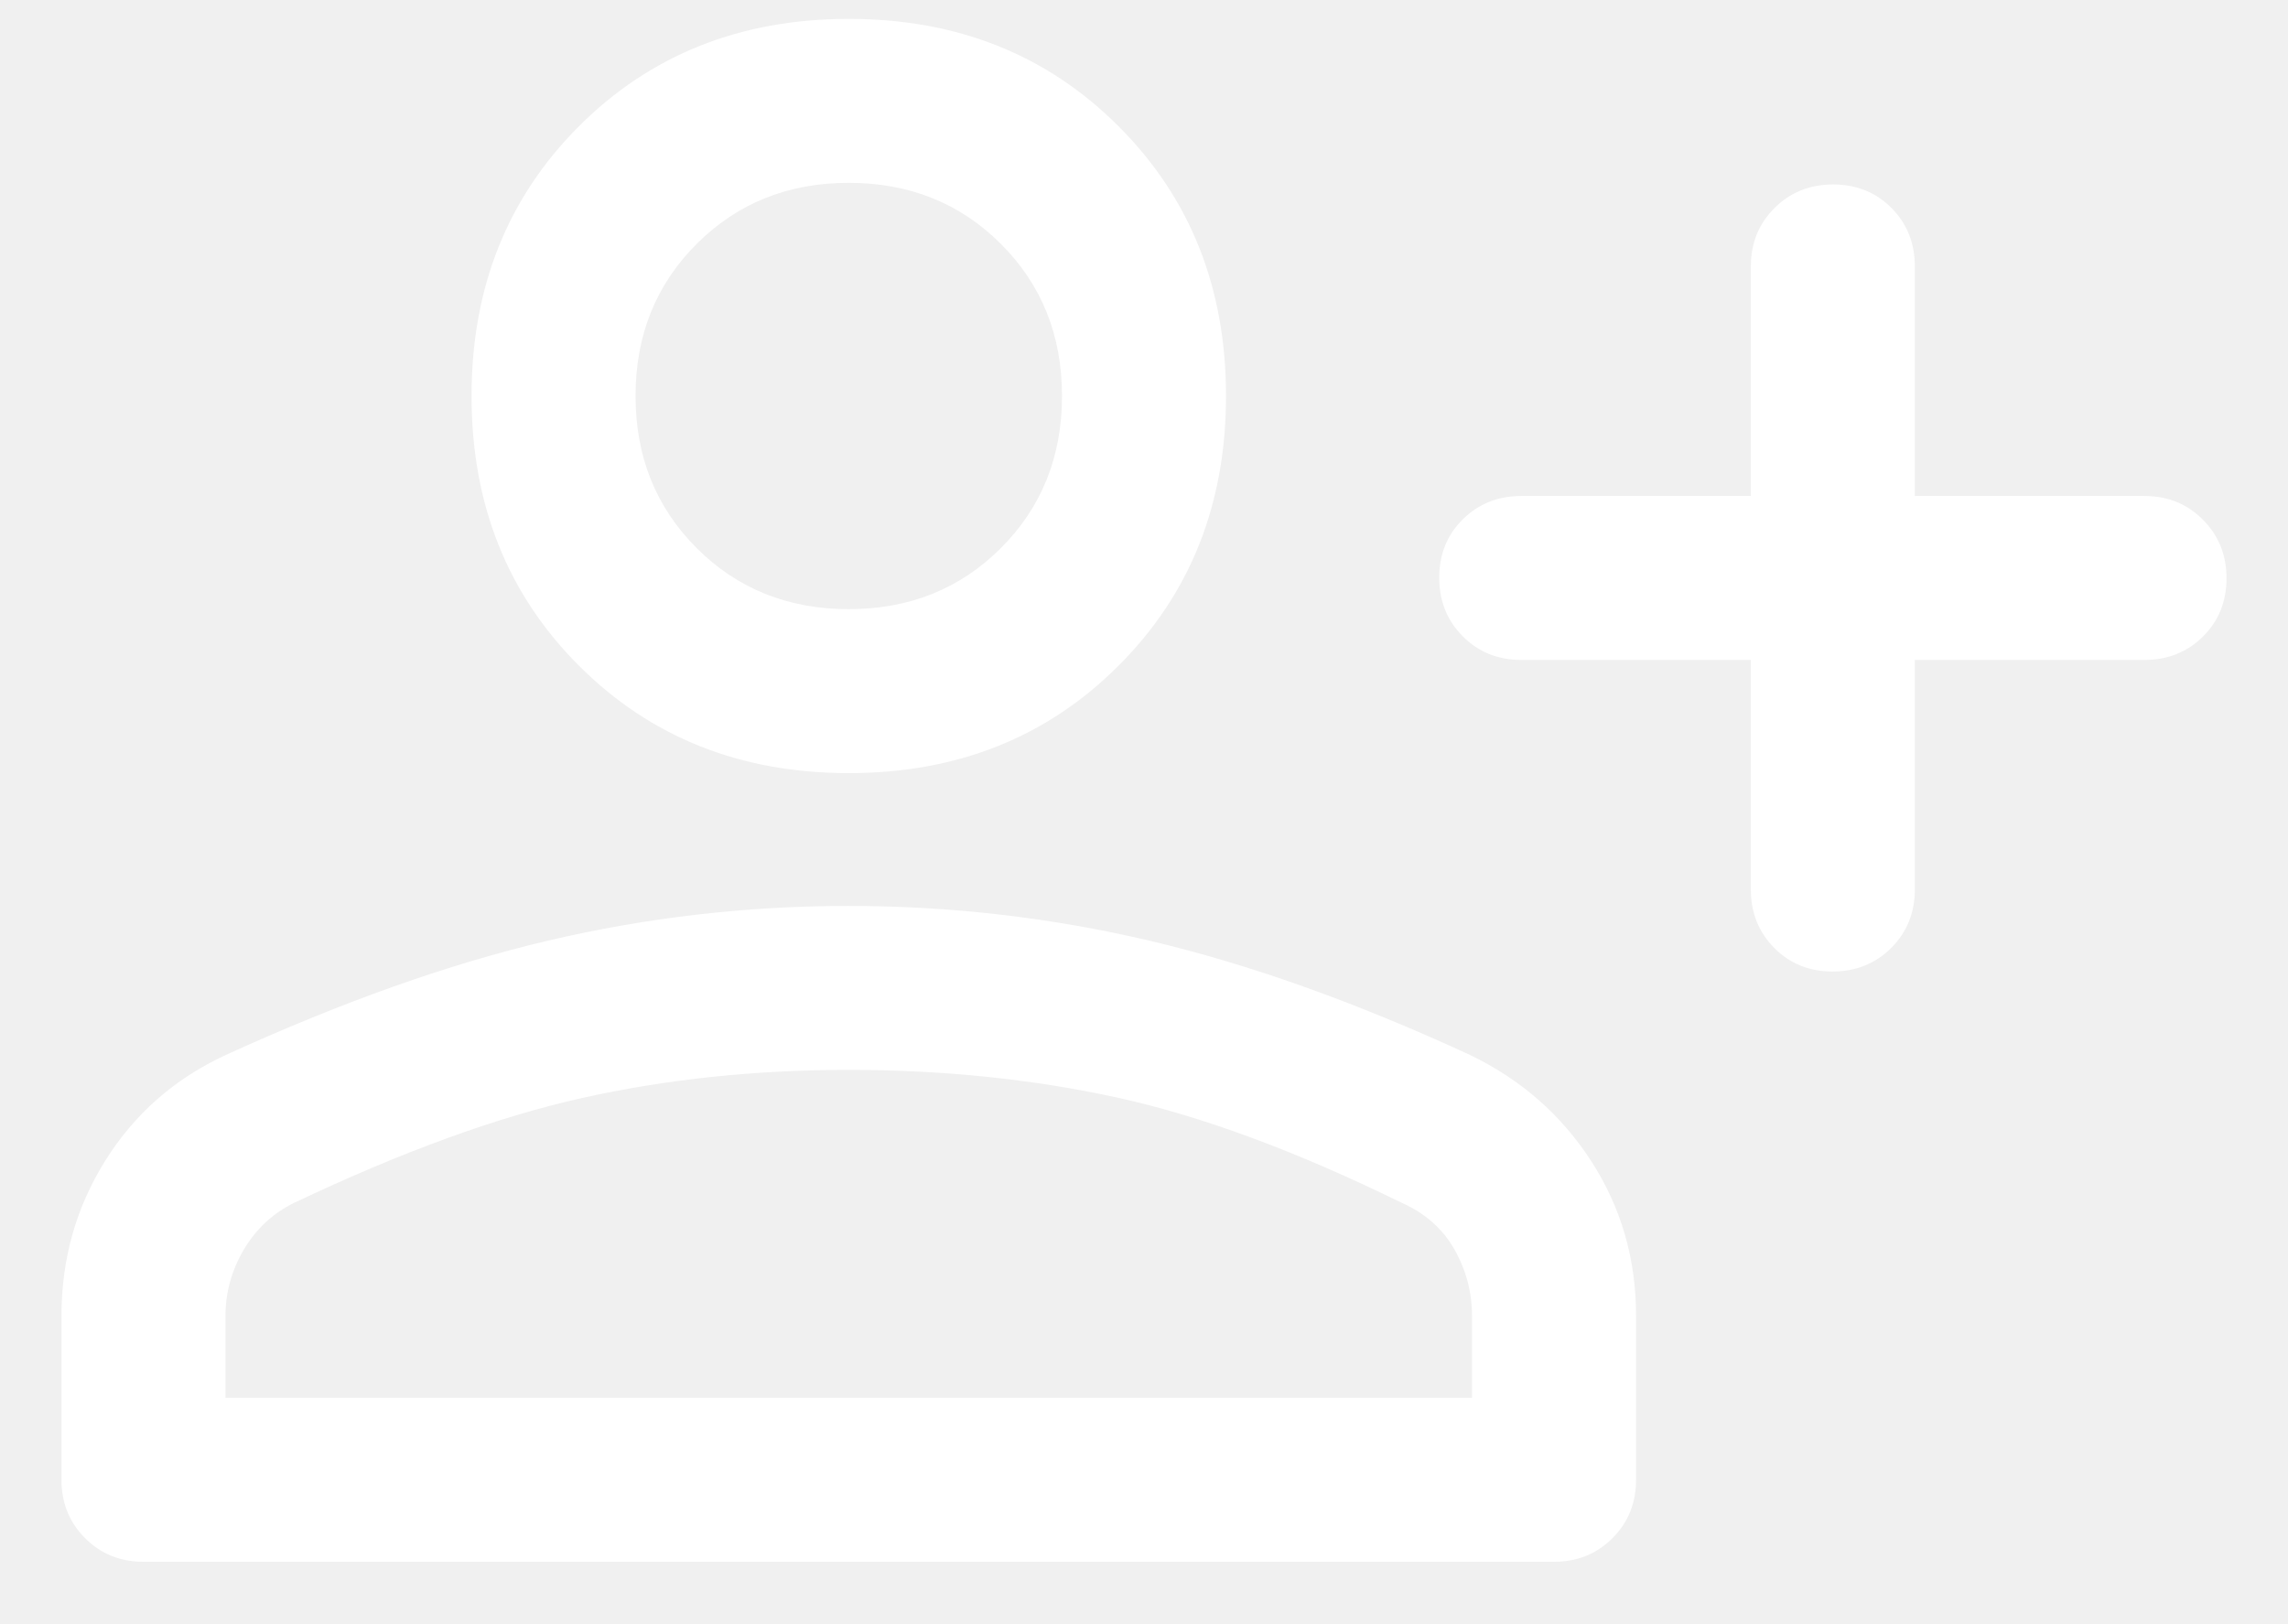
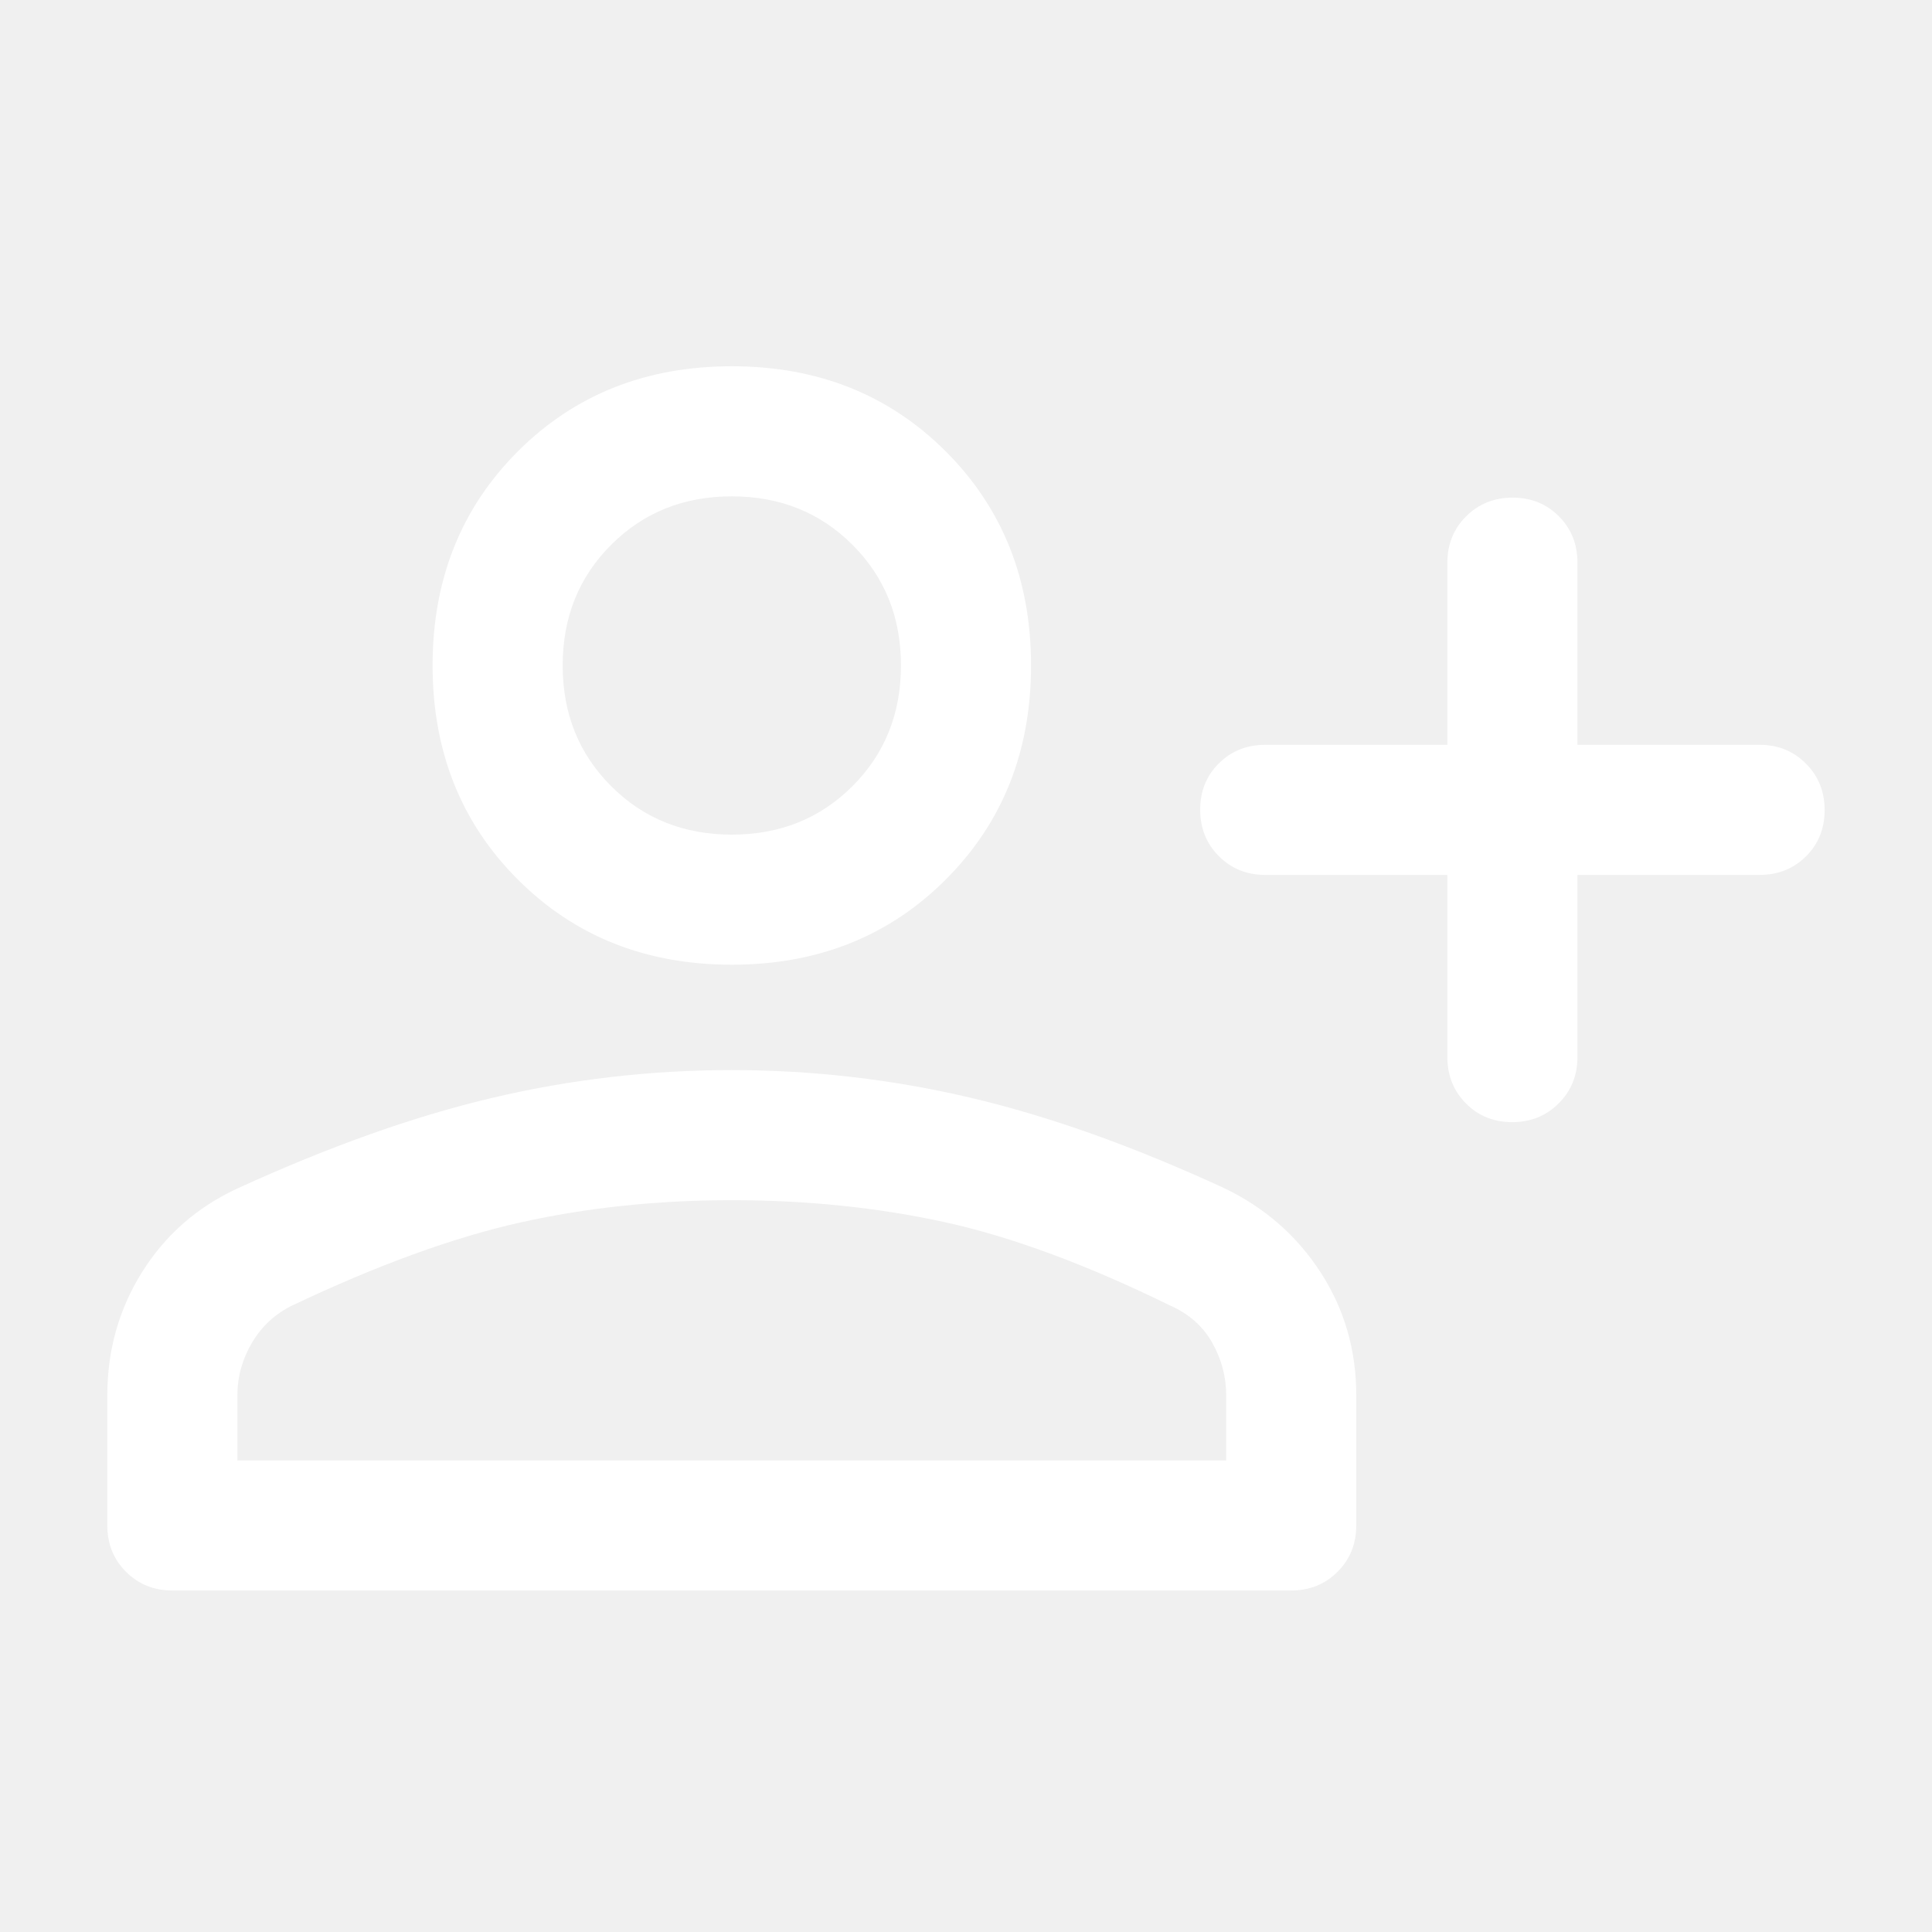
- <svg xmlns="http://www.w3.org/2000/svg" width="31" height="22" viewBox="0 0 31 22" fill="none">
-   <path d="M24.829 13.167C24.513 13.167 24.25 13.06 24.039 12.847C23.828 12.634 23.722 12.37 23.722 12.056V8.944H20.611C20.296 8.944 20.032 8.838 19.819 8.624C19.606 8.41 19.5 8.145 19.5 7.829C19.5 7.514 19.606 7.25 19.819 7.039C20.032 6.828 20.296 6.722 20.611 6.722H23.722V3.611C23.722 3.296 23.829 3.032 24.043 2.819C24.256 2.607 24.521 2.5 24.837 2.5C25.153 2.5 25.417 2.607 25.628 2.819C25.839 3.032 25.944 3.296 25.944 3.611V6.722H29.055C29.37 6.722 29.634 6.829 29.847 7.043C30.06 7.257 30.167 7.521 30.167 7.837C30.167 8.153 30.06 8.417 29.847 8.628C29.634 8.839 29.37 8.944 29.055 8.944H25.944V12.056C25.944 12.37 25.837 12.634 25.624 12.847C25.41 13.06 25.145 13.167 24.829 13.167ZM11.5 10.478C10.033 10.478 8.815 9.993 7.844 9.022C6.874 8.052 6.389 6.833 6.389 5.367C6.389 3.9 6.874 2.682 7.844 1.711C8.815 0.741 10.033 0.256 11.5 0.256C12.967 0.256 14.185 0.741 15.155 1.711C16.126 2.682 16.611 3.9 16.611 5.367C16.611 6.833 16.126 8.052 15.155 9.022C14.185 9.993 12.967 10.478 11.5 10.478ZM1.944 21.167C1.63 21.167 1.366 21.06 1.153 20.847C0.94 20.634 0.833 20.37 0.833 20.056V17.833C0.833 17.063 1.031 16.361 1.428 15.728C1.824 15.095 2.367 14.619 3.055 14.3C4.626 13.582 6.08 13.065 7.419 12.75C8.757 12.435 10.116 12.278 11.496 12.278C12.877 12.278 14.237 12.435 15.578 12.75C16.918 13.065 18.367 13.582 19.922 14.3C20.611 14.633 21.157 15.113 21.561 15.739C21.965 16.365 22.167 17.063 22.167 17.833V20.056C22.167 20.37 22.06 20.634 21.847 20.847C21.634 21.06 21.37 21.167 21.055 21.167H1.944ZM3.055 18.945H19.944V17.833C19.944 17.515 19.865 17.215 19.706 16.933C19.546 16.652 19.307 16.441 18.989 16.3C17.552 15.596 16.263 15.12 15.122 14.872C13.981 14.624 12.774 14.5 11.5 14.5C10.226 14.5 9.018 14.628 7.878 14.883C6.737 15.139 5.441 15.611 3.989 16.3C3.7 16.441 3.472 16.652 3.305 16.933C3.139 17.215 3.055 17.515 3.055 17.833V18.945ZM11.5 8.256C12.322 8.256 13.009 7.98 13.561 7.428C14.113 6.876 14.389 6.189 14.389 5.367C14.389 4.544 14.113 3.857 13.561 3.306C13.009 2.754 12.322 2.478 11.5 2.478C10.678 2.478 9.991 2.754 9.439 3.306C8.887 3.857 8.611 4.544 8.611 5.367C8.611 6.189 8.887 6.876 9.439 7.428C9.991 7.98 10.678 8.256 11.5 8.256Z" fill="white" />
+ <svg xmlns="http://www.w3.org/2000/svg" width="33" height="33" viewBox="0 0 33 33" fill="none">
+   <mask id="mask0_174819_4135" style="mask-type:alpha" maskUnits="userSpaceOnUse" x="0" y="0" width="33" height="33">
+     <rect x="0.5" y="0.5" width="32" height="32" fill="#D9D9D9" />
+   </mask>
+   <g mask="url(#mask0_174819_4135)">
+     <path d="M25.829 19.167C25.513 19.167 25.25 19.06 25.039 18.847C24.828 18.634 24.722 18.37 24.722 18.056V14.944H21.611C21.296 14.944 21.032 14.838 20.819 14.624C20.606 14.41 20.5 14.145 20.5 13.829C20.5 13.514 20.606 13.25 20.819 13.039C21.032 12.828 21.296 12.722 21.611 12.722H24.722V9.611C24.722 9.296 24.829 9.032 25.043 8.819C25.256 8.607 25.521 8.5 25.837 8.5C26.153 8.5 26.416 8.607 26.627 8.819C26.839 9.032 26.944 9.296 26.944 9.611V12.722H30.055C30.37 12.722 30.634 12.829 30.847 13.043C31.06 13.257 31.166 13.521 31.166 13.837C31.166 14.153 31.06 14.417 30.847 14.628C30.634 14.839 30.37 14.944 30.055 14.944H26.944V18.056C26.944 18.37 26.837 18.634 26.623 18.847C26.41 19.06 26.145 19.167 25.829 19.167ZM12.5 16.478C11.033 16.478 9.814 15.993 8.844 15.022C7.874 14.052 7.389 12.833 7.389 11.367C7.389 9.9 7.874 8.682 8.844 7.711C9.814 6.741 11.033 6.256 12.5 6.256C13.966 6.256 15.185 6.741 16.155 7.711C17.126 8.682 17.611 9.9 17.611 11.367C17.611 12.833 17.126 14.052 16.155 15.022C15.185 15.993 13.966 16.478 12.5 16.478ZM2.944 27.167C2.629 27.167 2.365 27.06 2.152 26.847C1.939 26.634 1.833 26.37 1.833 26.056V23.833C1.833 23.063 2.031 22.361 2.427 21.728C2.824 21.095 3.366 20.619 4.055 20.3C5.626 19.581 7.08 19.065 8.418 18.75C9.757 18.435 11.116 18.278 12.496 18.278C13.876 18.278 15.237 18.435 16.577 18.75C17.918 19.065 19.366 19.581 20.922 20.3C21.611 20.633 22.157 21.113 22.561 21.739C22.965 22.365 23.166 23.063 23.166 23.833V26.056C23.166 26.37 23.06 26.634 22.847 26.847C22.634 27.06 22.37 27.167 22.055 27.167H2.944ZM4.055 24.945H20.944V23.833C20.944 23.515 20.864 23.215 20.705 22.933C20.546 22.652 20.307 22.441 19.989 22.3C18.552 21.596 17.263 21.12 16.122 20.872C14.981 20.624 13.774 20.5 12.5 20.5C11.226 20.5 10.018 20.628 8.877 20.883C7.737 21.139 6.44 21.611 4.989 22.3C4.7 22.441 4.472 22.652 4.305 22.933C4.139 23.215 4.055 23.515 4.055 23.833V24.945ZM12.5 14.256C13.322 14.256 14.009 13.98 14.561 13.428C15.113 12.876 15.389 12.189 15.389 11.367C15.389 10.544 15.113 9.857 14.561 9.306C14.009 8.754 13.322 8.478 12.5 8.478C11.678 8.478 10.99 8.754 10.439 9.306C9.887 9.857 9.611 10.544 9.611 11.367C9.611 12.189 9.887 12.876 10.439 13.428C10.99 13.98 11.678 14.256 12.5 14.256Z" fill="white" />
+   </g>
</svg>
